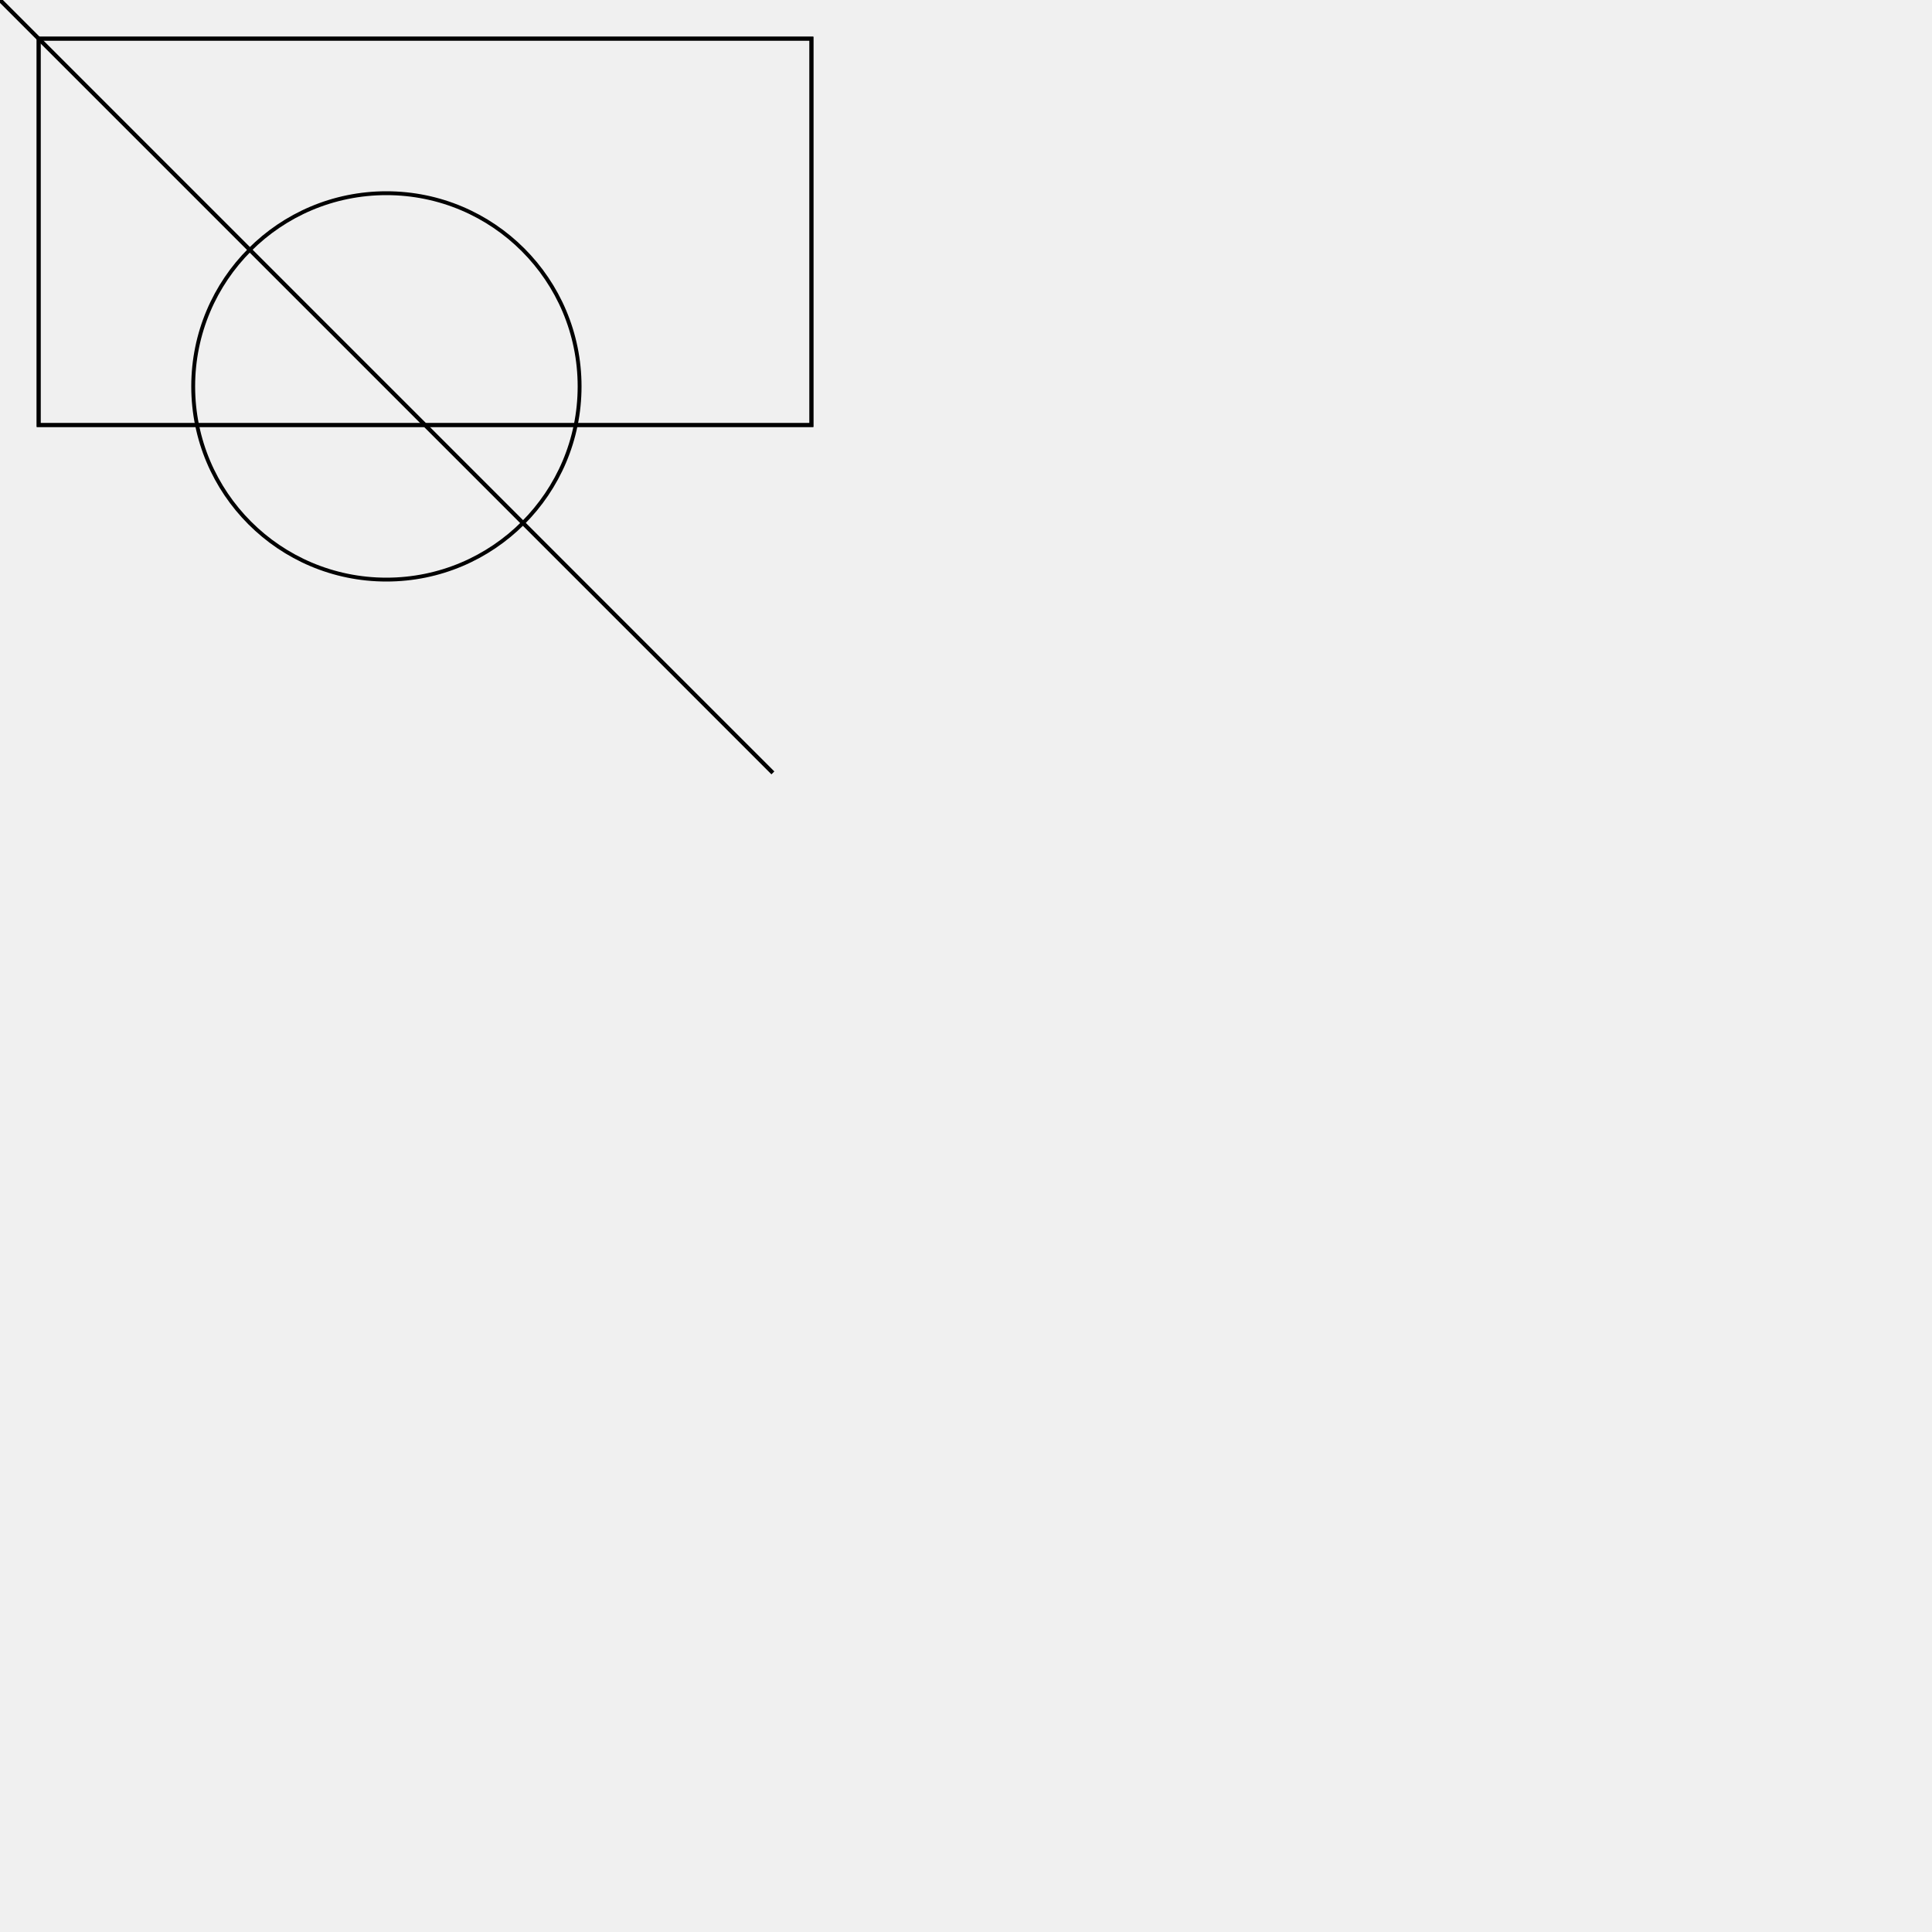
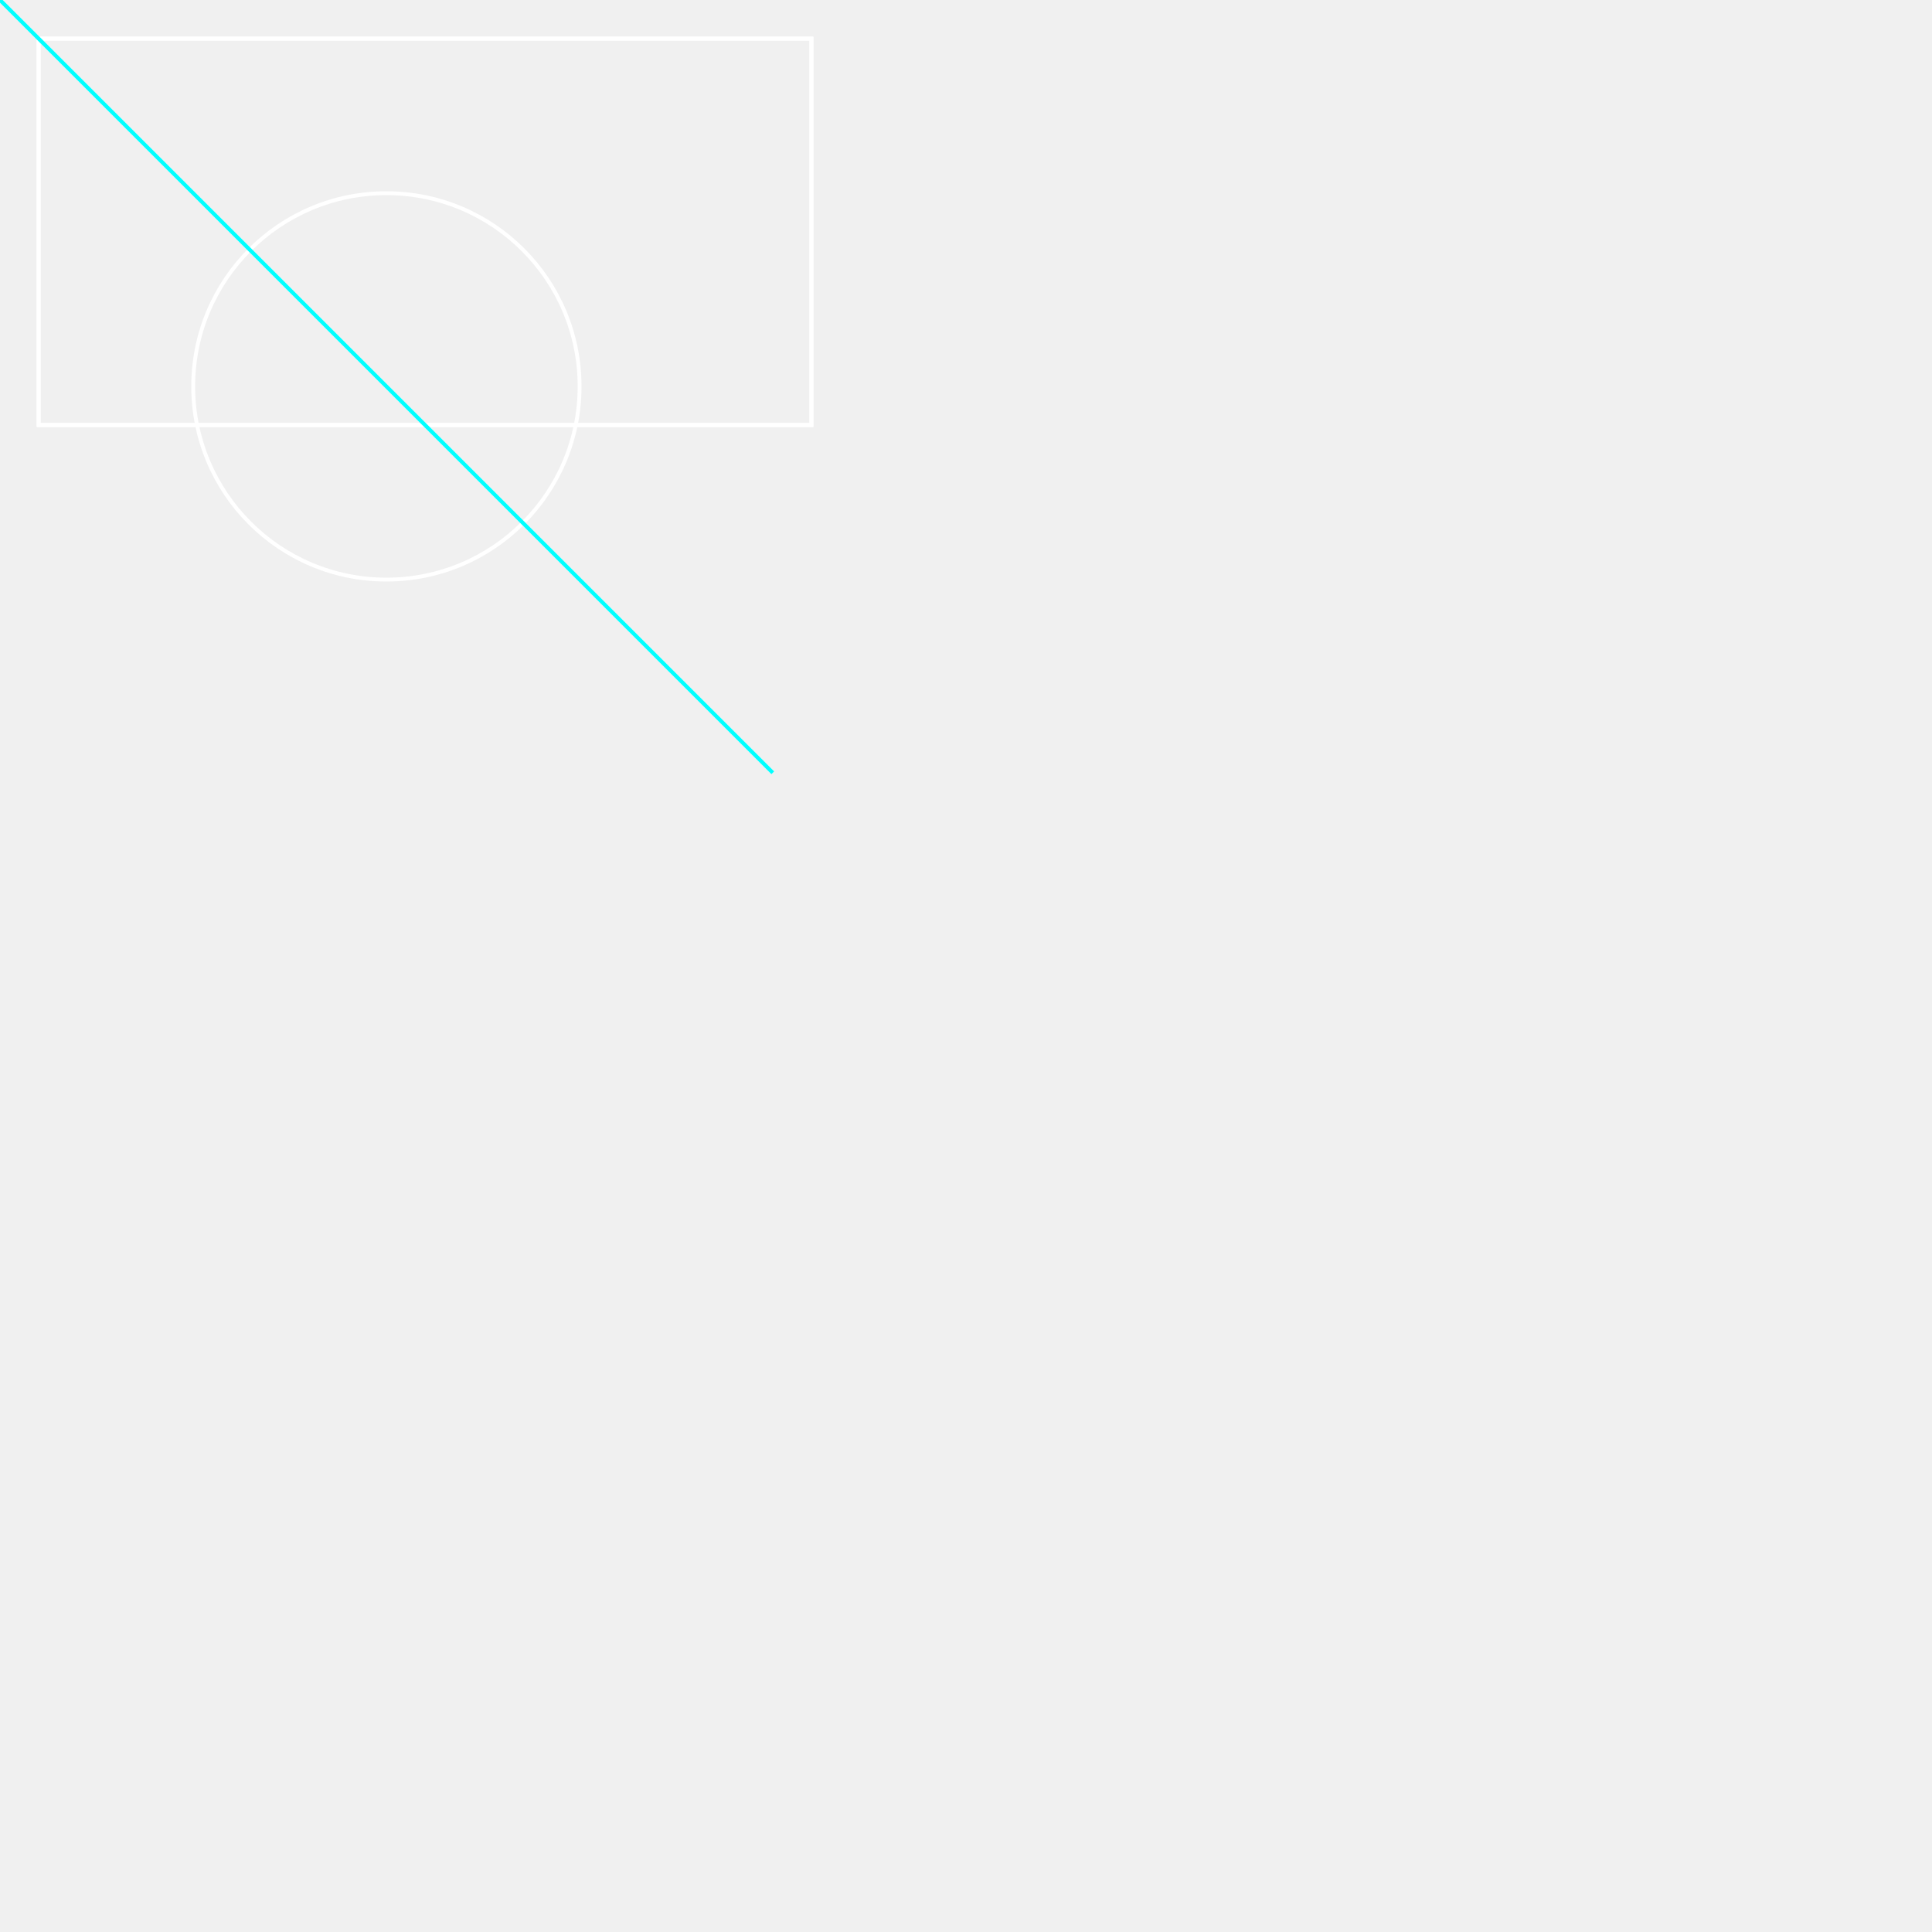
<svg xmlns="http://www.w3.org/2000/svg" width="500" height="500">
-   <circle cx="100" cy="100" r="50" stroke="black" fill="transparent" />
-   <rect x="10" y="10" width="200" height="100" stroke="black" fill="transparent" />
-   <rect x="10" y="10" width="200" height="100" stroke="black" fill="transparent" />
-   <line x1="0" y1="0" x2="200" y2="200" stroke="black" />
-   <line x1="0" y1="0" x2="200" y2="200" stroke="black" />
+   <circle cx="100" cy="100" r="50" stroke="white" fill="transparent" />
+   <rect x="10" y="10" width="200" height="100" stroke="white" fill="transparent" />
+   <rect x="10" y="10" width="200" height="100" stroke="white" fill="transparent" />
+   <line x1="0" y1="0" x2="200" y2="200" stroke="white" />
+   <line x1="0" y1="0" x2="200" y2="200" stroke="aqua" />
</svg>
